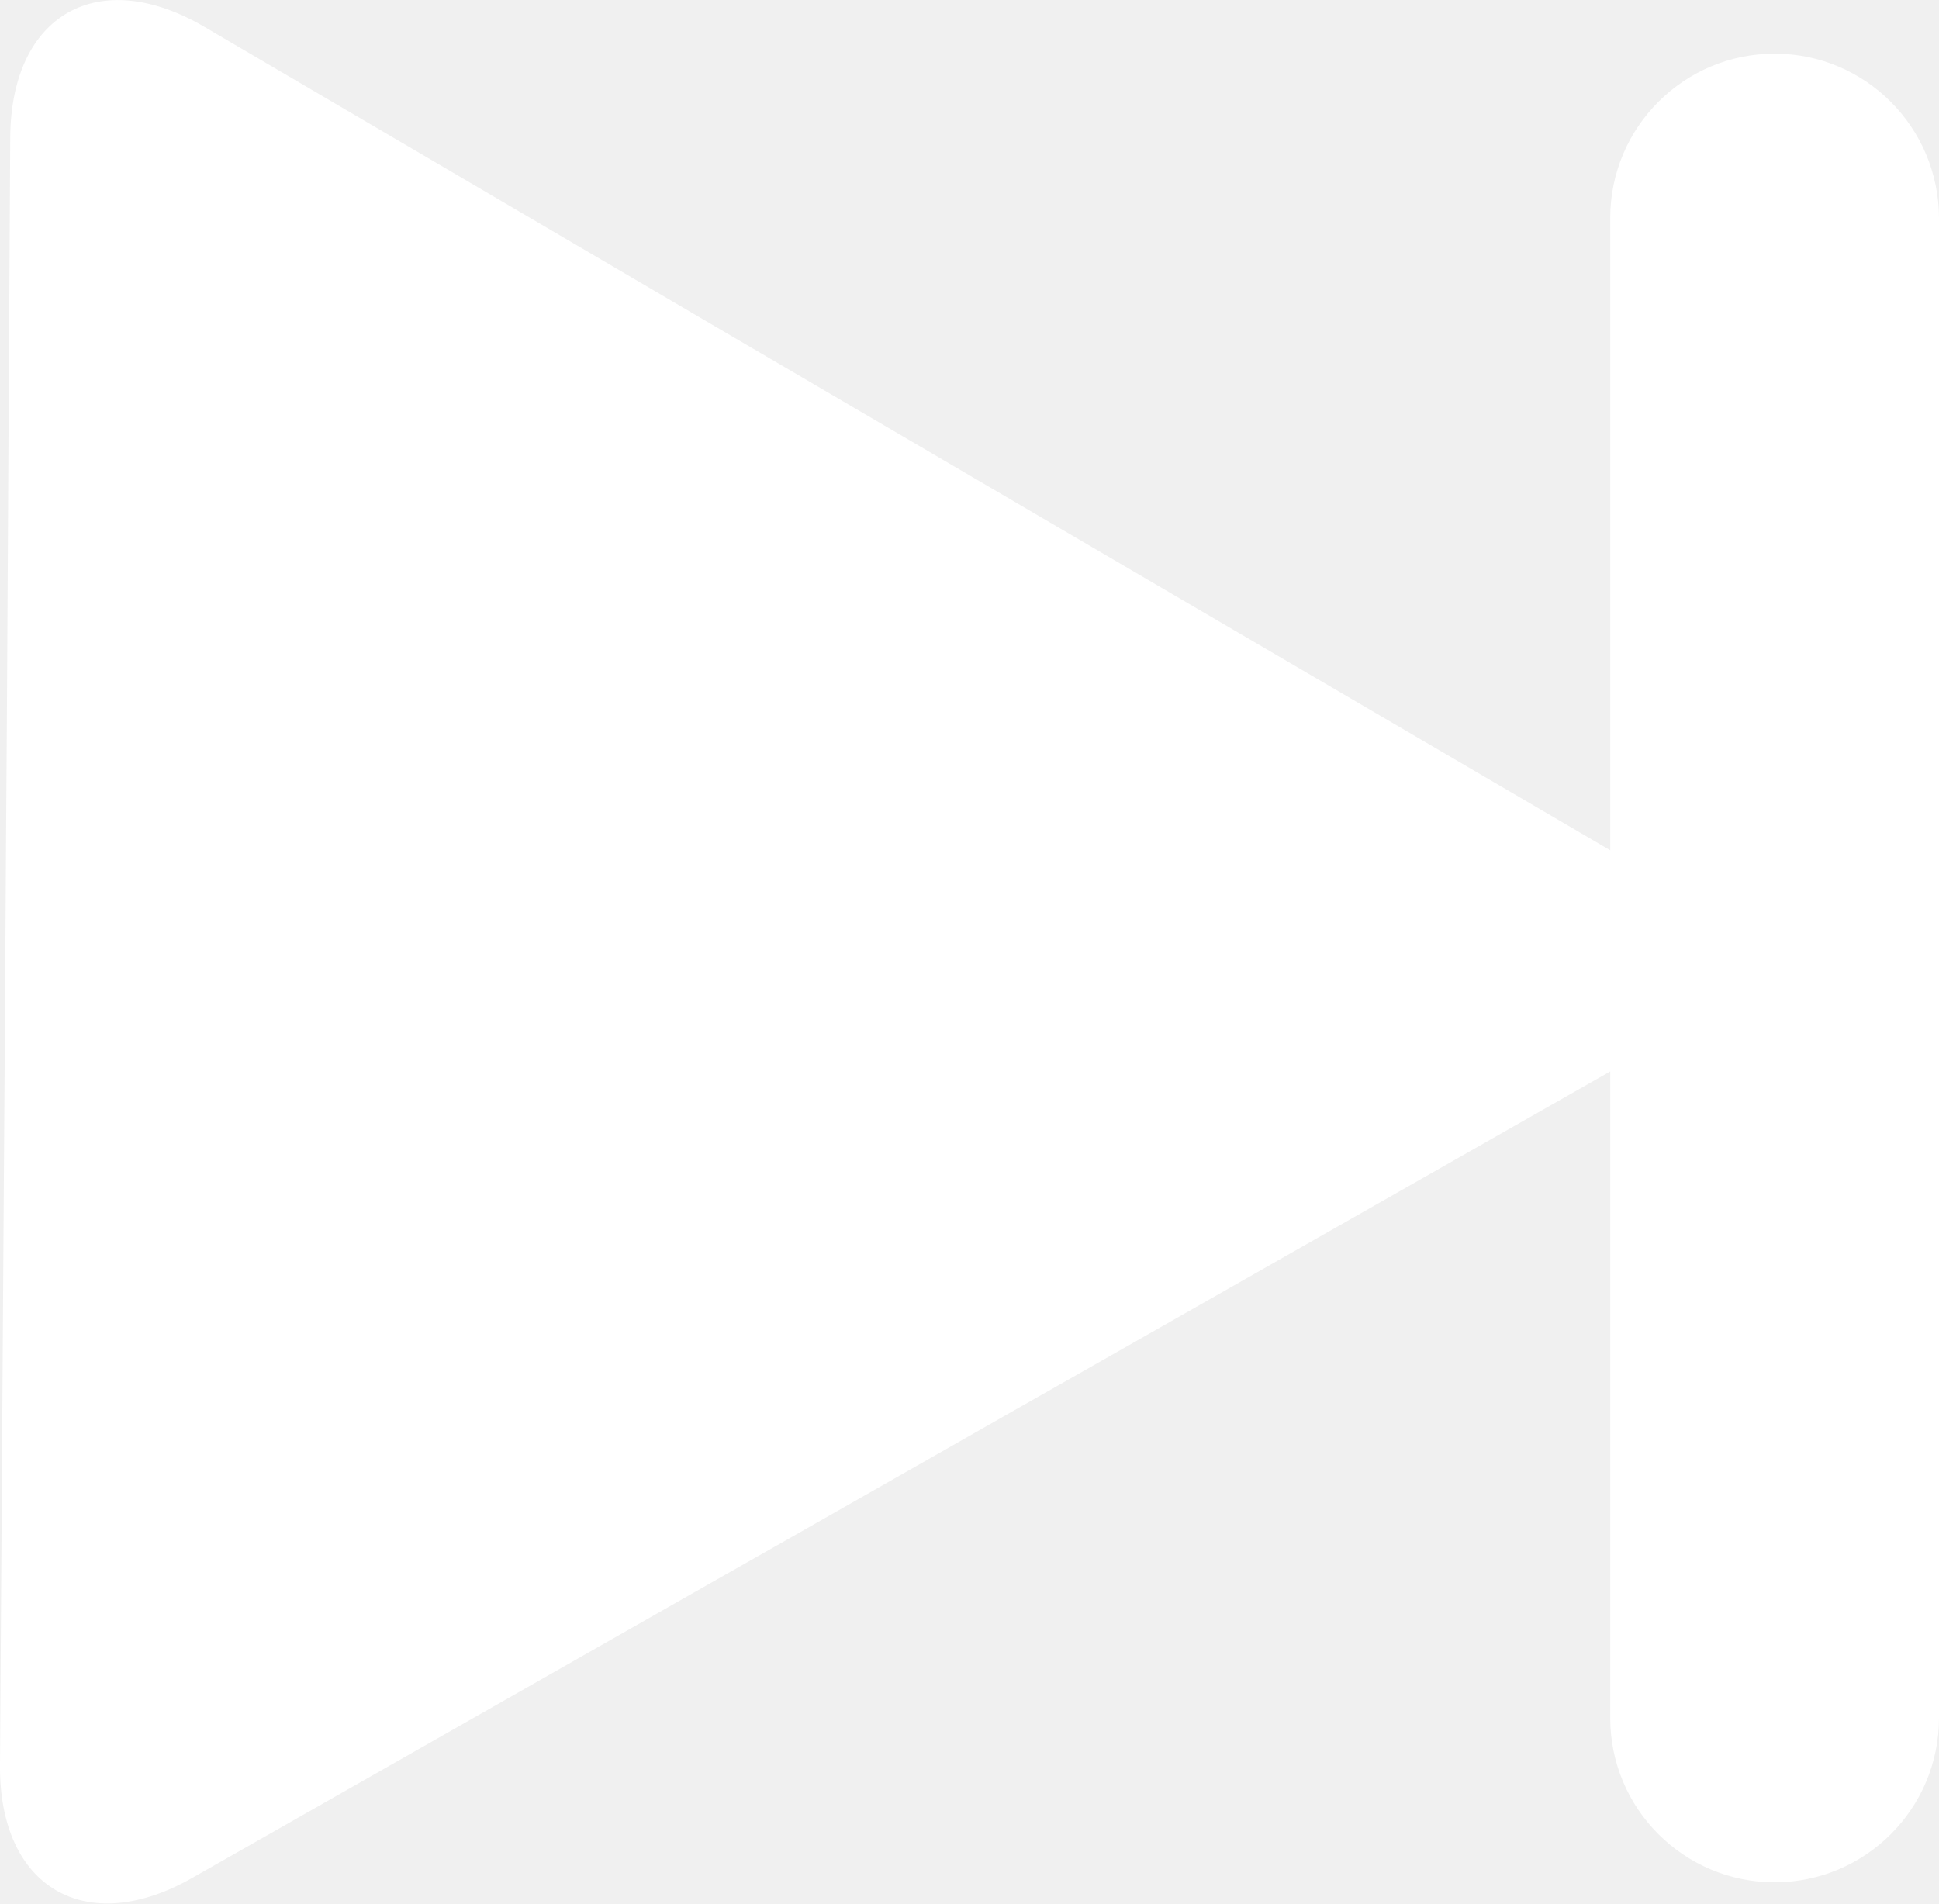
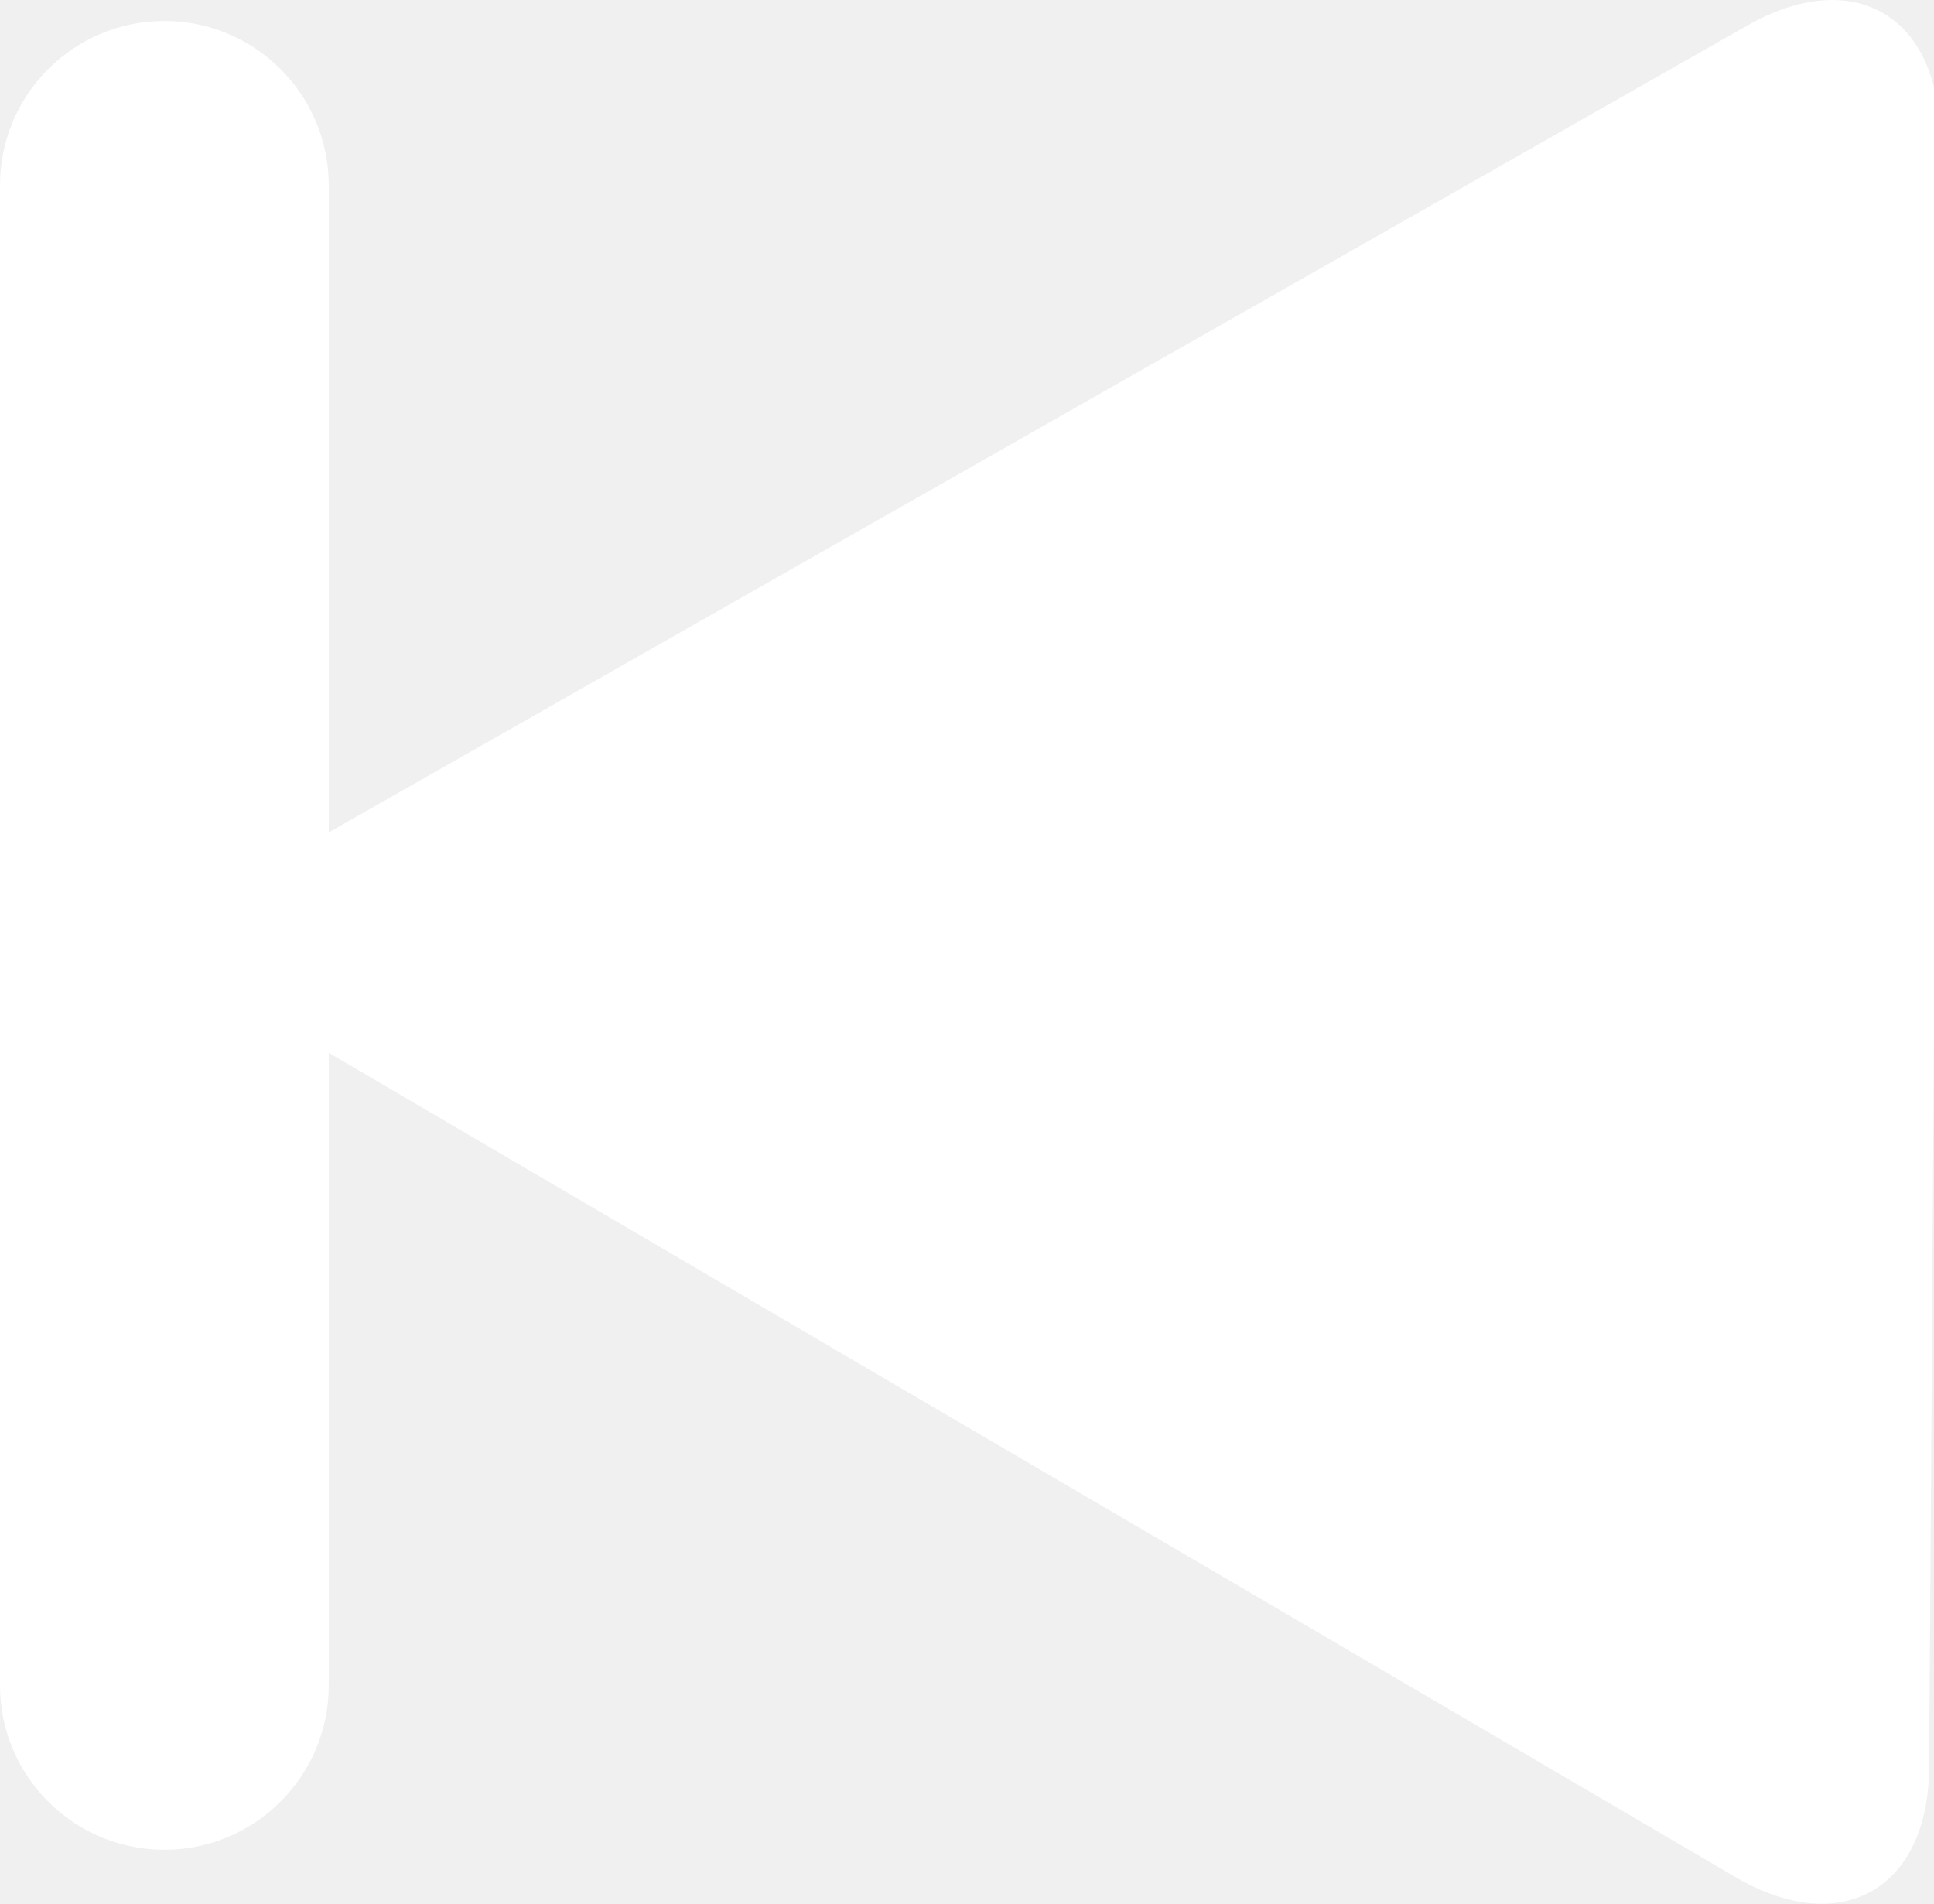
- <svg xmlns="http://www.w3.org/2000/svg" version="1.1" id="Layer_1" x="0px" y="0px" viewBox="0 0 397.5 390.2" style="enable-background:new 0 0 397.5 390.2;" xml:space="preserve">
+ <svg xmlns="http://www.w3.org/2000/svg" version="1.1" id="Layer_1" x="0px" y="0px" viewBox="0 0 396.5 390.2" style="enable-background:new 0 0 396.5 390.2;" xml:space="preserve">
  <style type="text/css">
	.st0{fill:#FFFFFF;}
</style>
-   <path id="XMLID_3_" class="st0" d="M329.9,174.2L225.3,113c-21.7-12.7-57.2-33.5-78.9-46.2L41.9,5.5C20.2-7.2,2.3,2.9,2.1,28.1  L1.4,149.3c-0.2,25.1-0.4,66.3-0.6,91.4L0,361.9C-0.2,387,17.6,397.4,39.4,385l105.3-59.9c21.9-12.4,57.6-32.8,79.5-45.2l105.3-59.9  C351.4,207.5,351.6,186.9,329.9,174.2z" />
-   <path id="XMLID_2_" class="st0" d="M363.8,11c-18.6,0-33.7,15.1-33.7,33.7v307.5c0,18.6,15.1,33.7,33.7,33.7  c18.6,0,33.7-15.1,33.7-33.7V44.8C397.5,26.1,382.4,11,363.8,11z" />
+   <path id="XMLID_3_" class="st0" d="M67.7,216l104.6,61.3c21.7,12.7,57.2,33.5,78.9,46.2l104.6,61.3c21.7,12.7,39.6,2.5,39.7-22.6  l0.8-121.2c0.2-25.1,0.4-66.3,0.6-91.4l0.8-121.2C397.7,3.2,380-7.2,358.1,5.3L252.8,65.2c-21.9,12.4-57.6,32.8-79.5,45.2L68,170.3  C46.1,182.7,46,203.3,67.7,216z" />
+   <path id="XMLID_2_" class="st0" d="M33.7,379.2c18.6,0,33.7-15.1,33.7-33.7V38c0-18.6-15.1-33.7-33.7-33.7C15.1,4.3,0,19.4,0,38  l0,307.5C0,364.1,15.1,379.2,33.7,379.2z" />
</svg>
